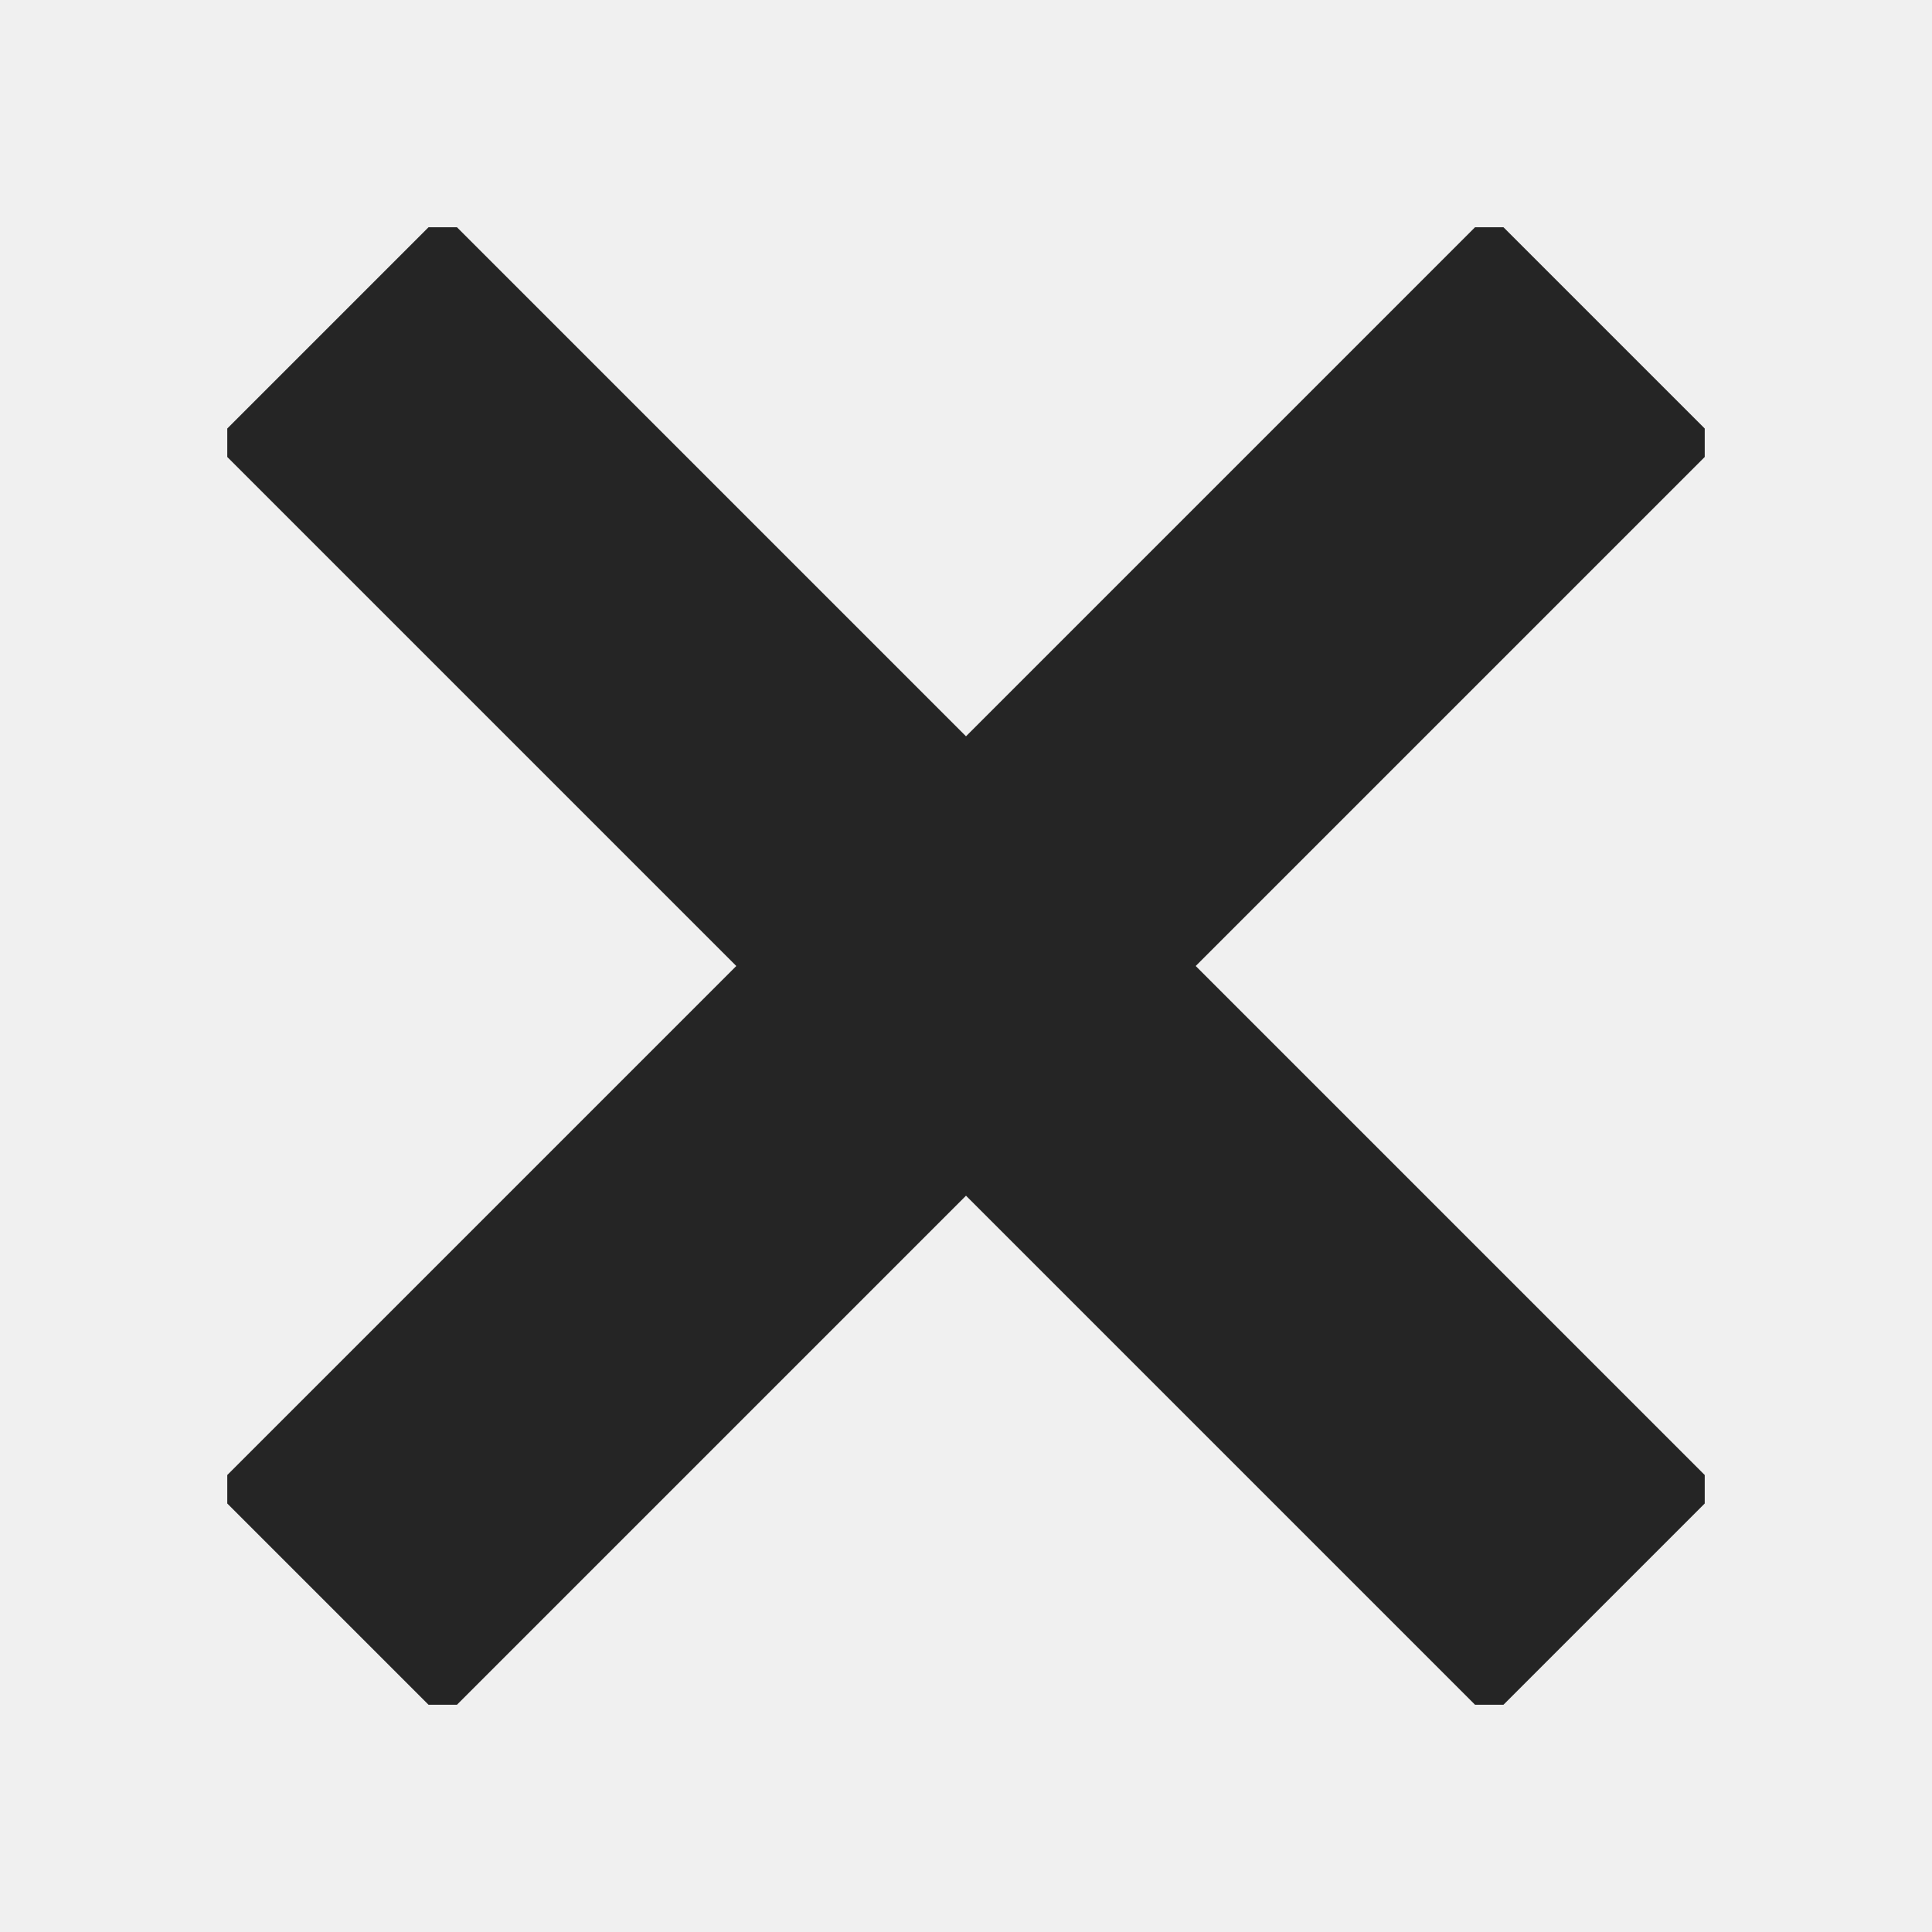
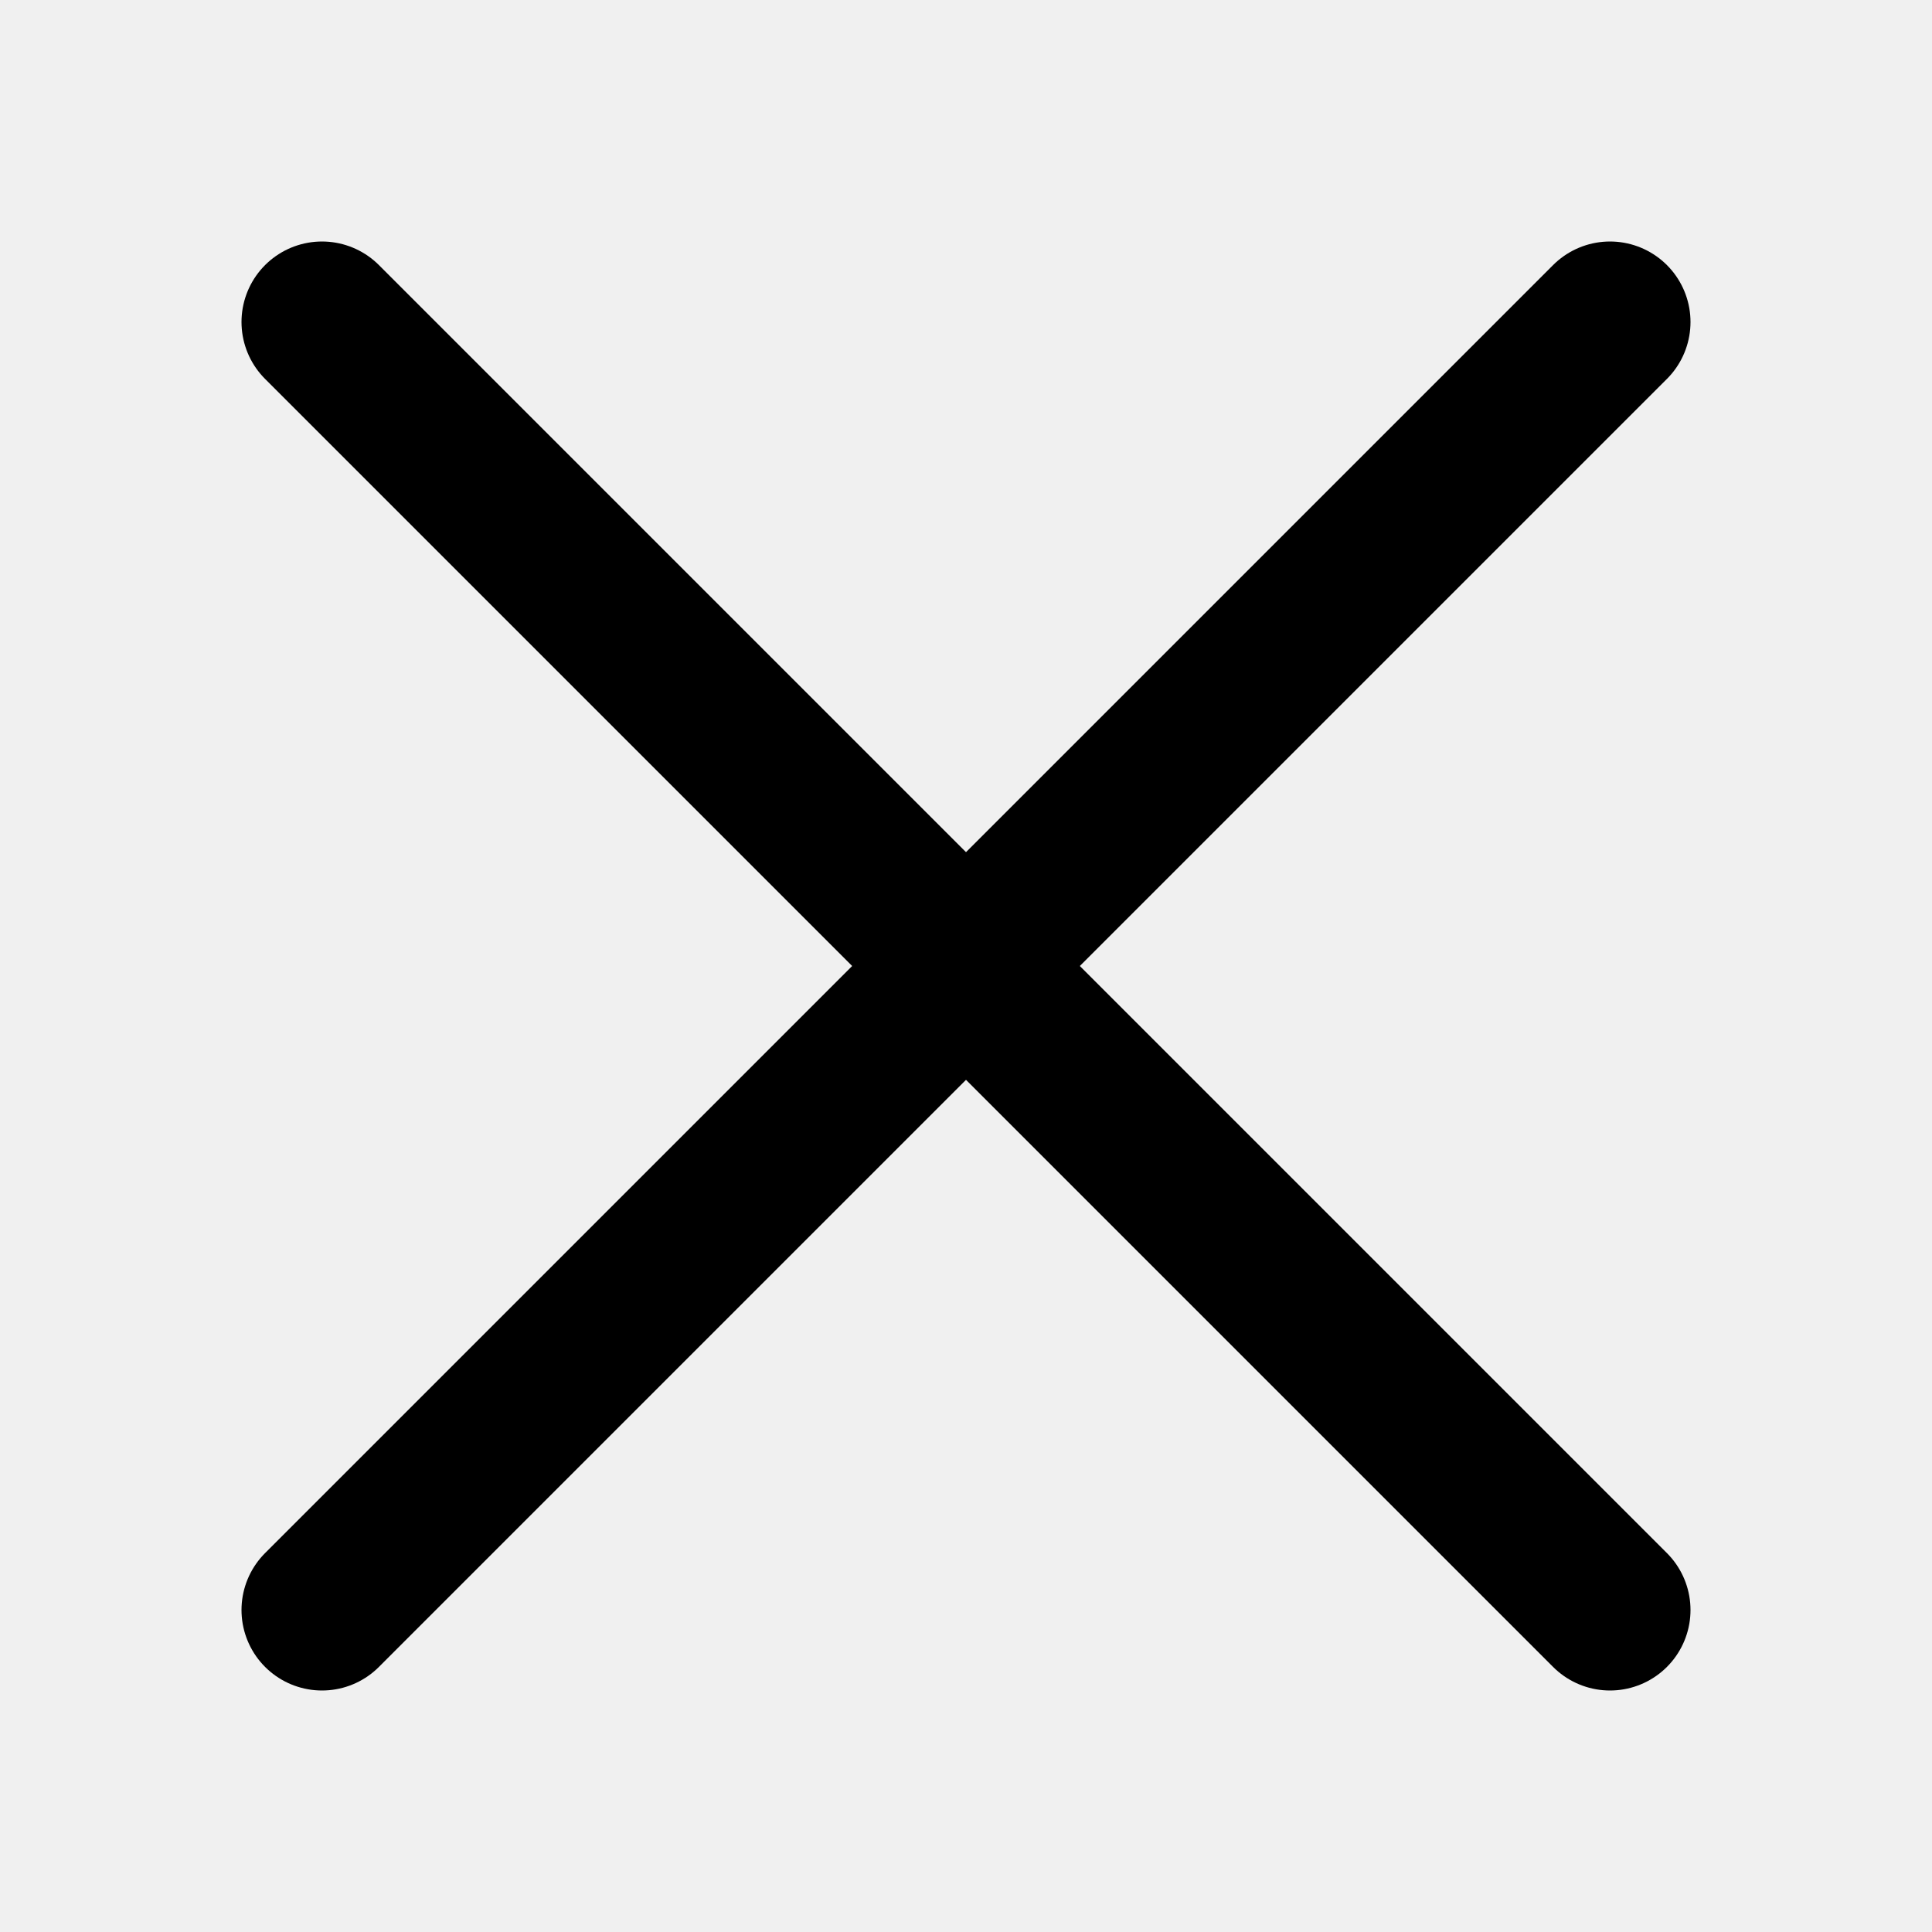
- <svg xmlns="http://www.w3.org/2000/svg" width="48" height="48" viewBox="0 0 48 48" fill="none">
+ <svg xmlns="http://www.w3.org/2000/svg" width="24" height="24" viewBox="0 0 48 48" fill="none">
  <rect width="48" height="48" fill="white" fill-opacity="0.01" />
-   <path fill-rule="evenodd" clip-rule="evenodd" d="M6 11L11 6L24 19L37 6L42 11L29 24L42 37L37 42L24 29L11 42L6 37L19 24L6 11Z" fill="#252525" stroke="#252525" stroke-width="1" stroke-linecap="round" stroke-linejoin="bevel" />
+   <path d="M8 8L40 40" stroke="#000000" stroke-width="4" stroke-linecap="round" stroke-linejoin="round" />
+   <path d="M8 40L40 8" stroke="#000000" stroke-width="4" stroke-linecap="round" stroke-linejoin="round" />
</svg>
